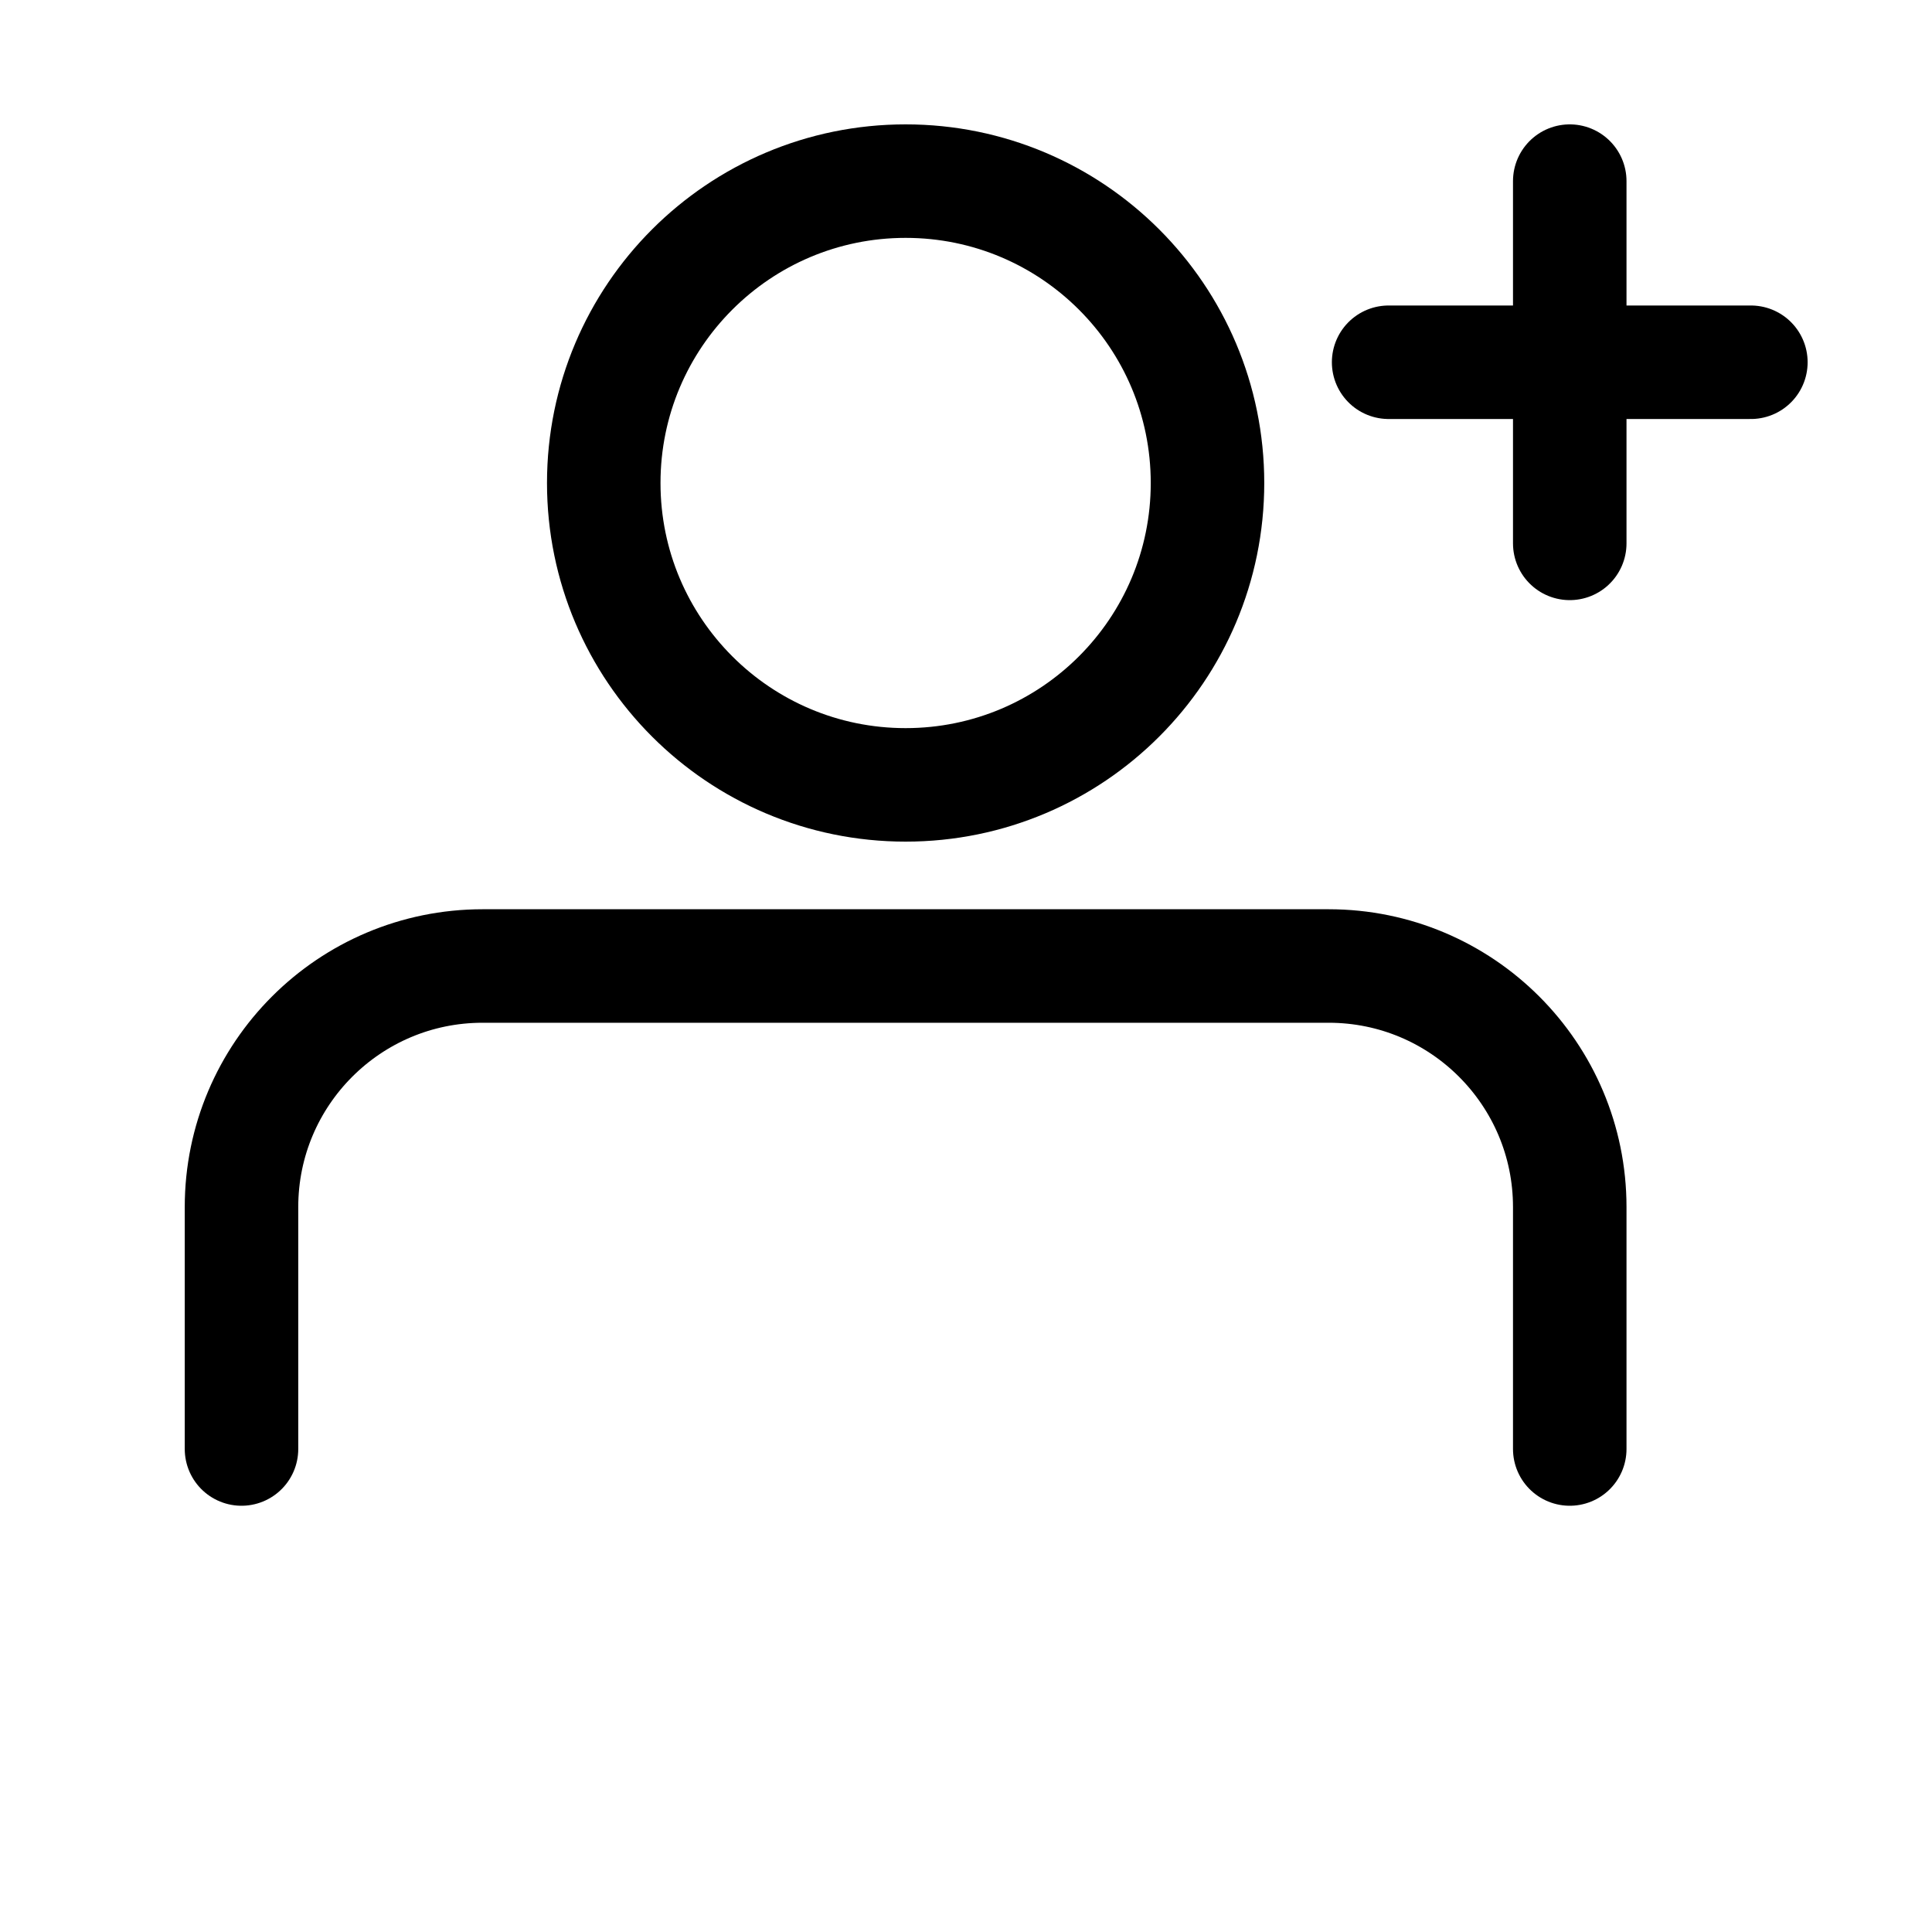
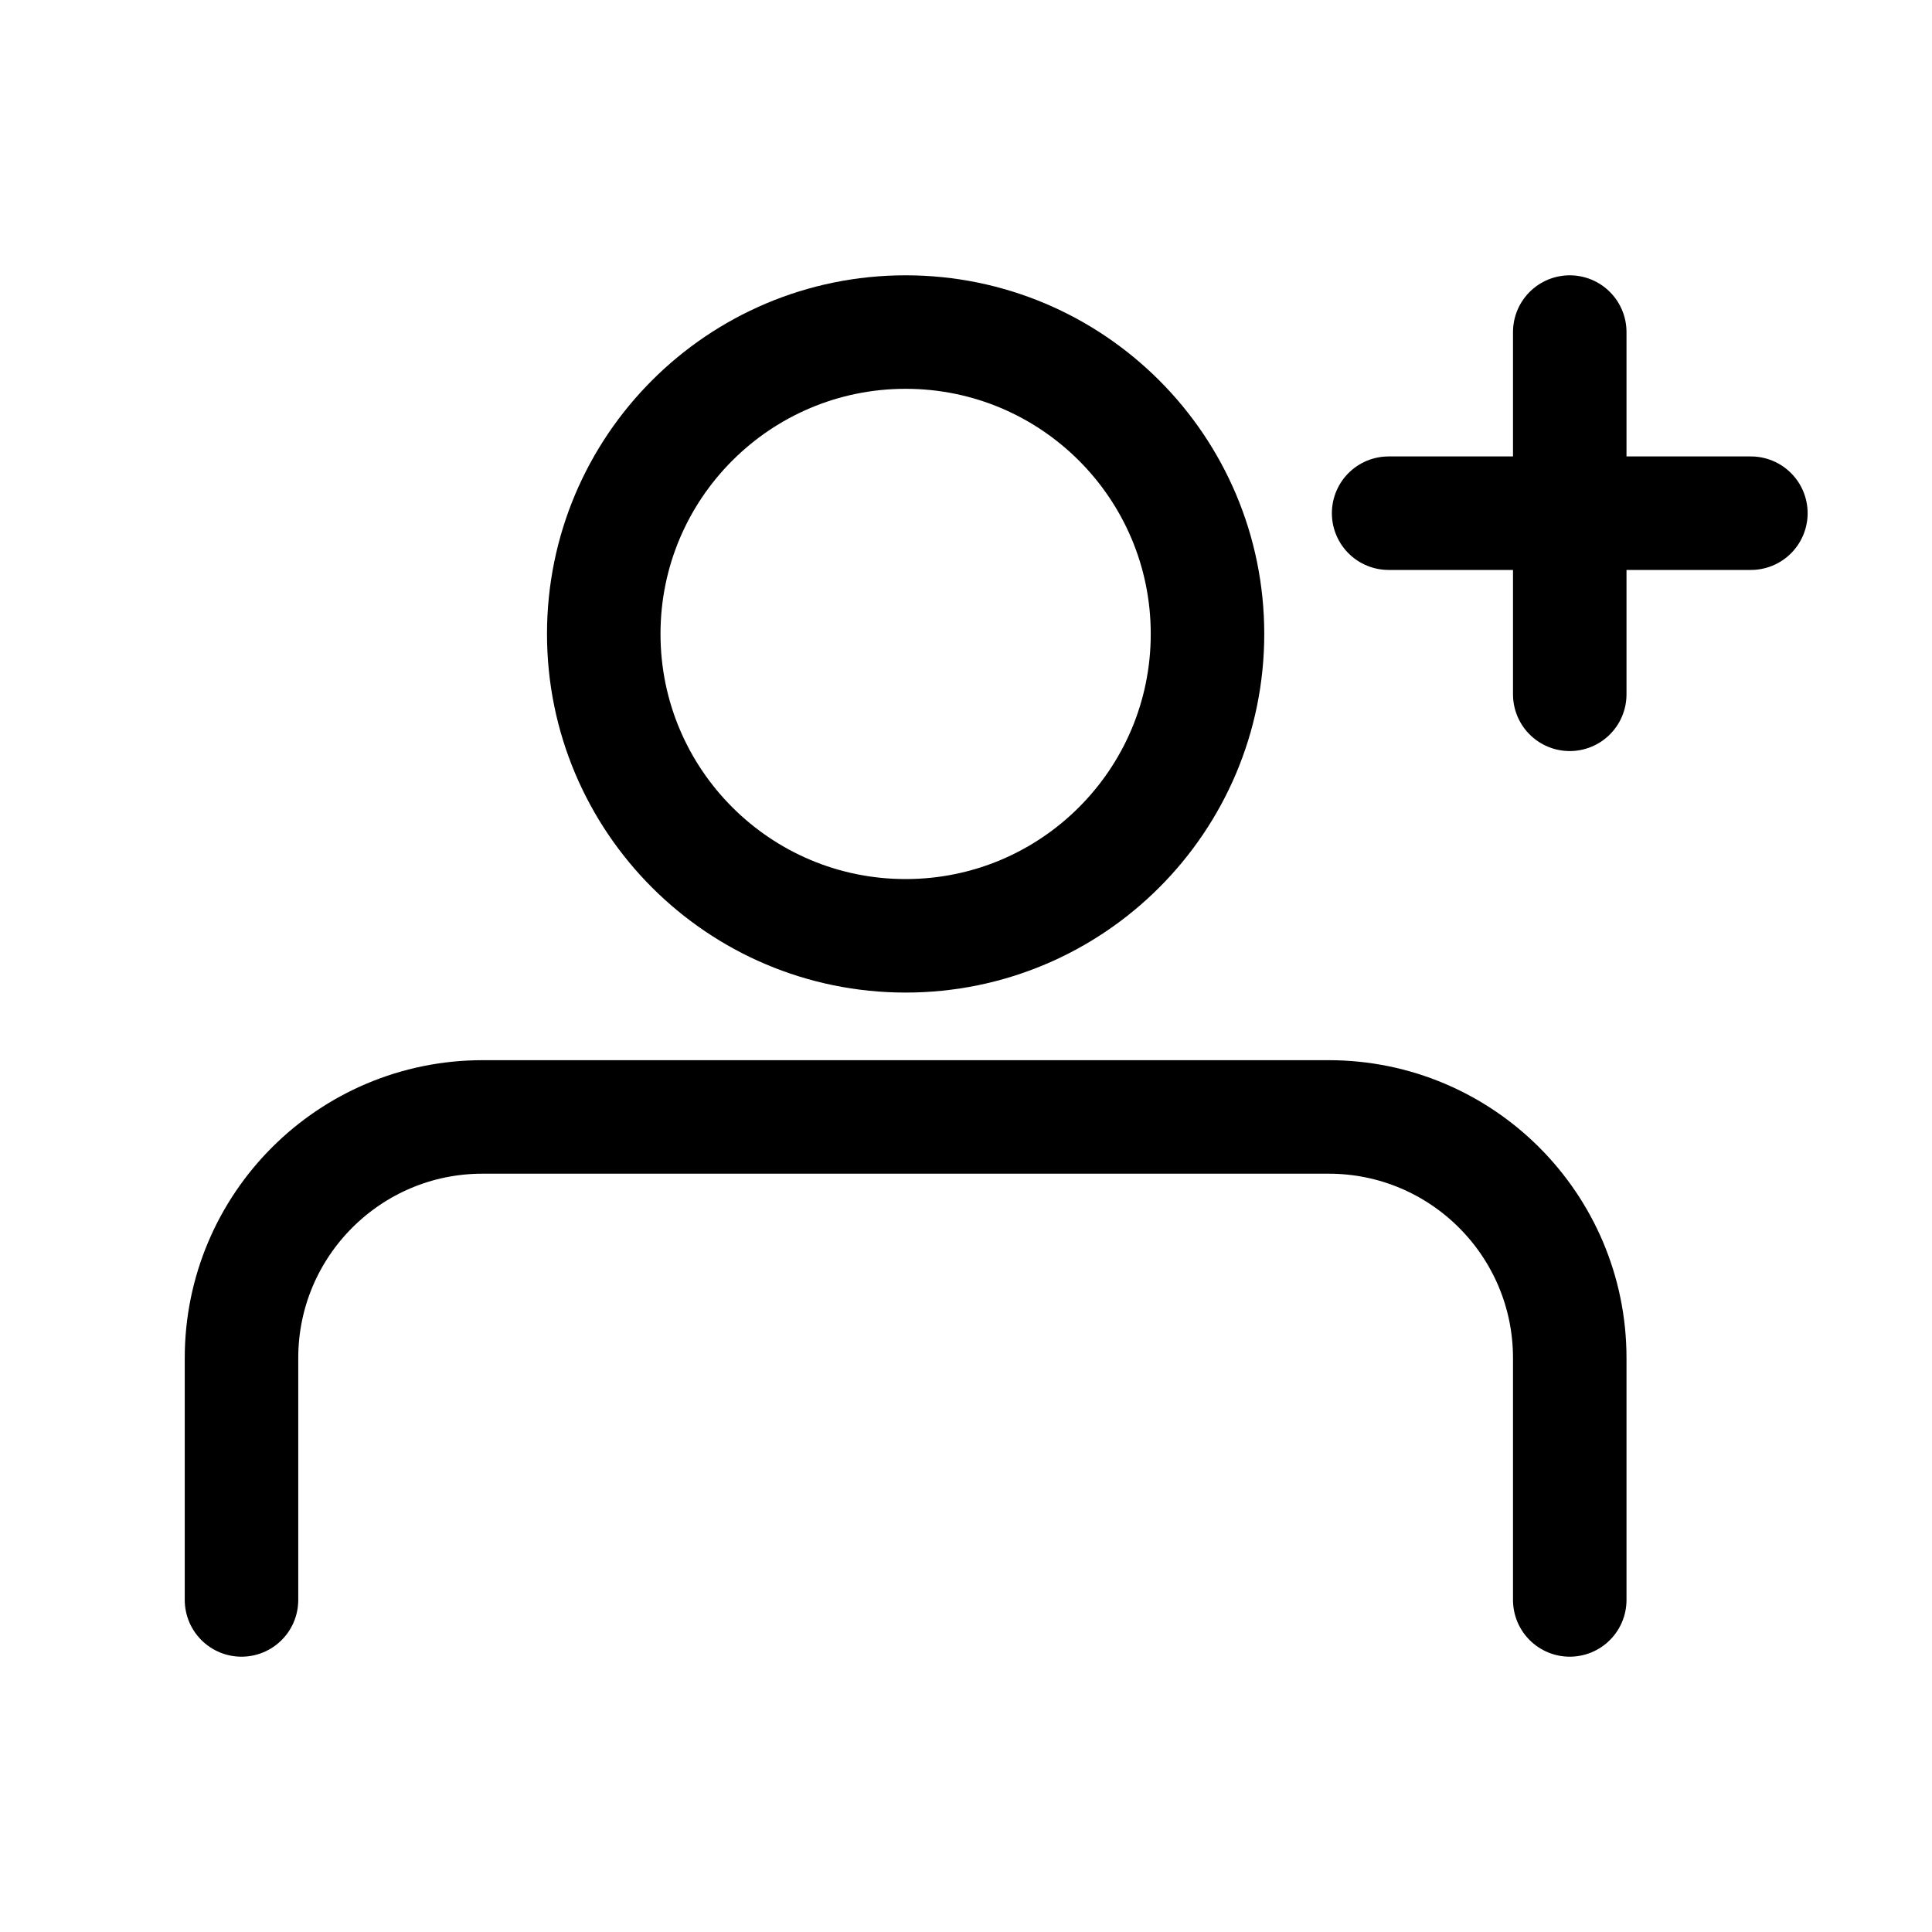
<svg xmlns="http://www.w3.org/2000/svg" width="32px" height="32px" version="1.1" xml:space="preserve" style="fill-rule:evenodd;clip-rule:evenodd;stroke-linecap:round;stroke-linejoin:round;stroke-miterlimit:1.5;">
  <g id="contact_add">
-     <circle cx="15" cy="8" r="5" style="fill:none;stroke:black;stroke-width:1.88px;" />
-     <path d="M4,24l0,-4.007c0,-2.205 1.788,-3.993 3.993,-3.993c3.974,-0 10.04,-0 14.014,-0c2.205,0 3.993,1.788 3.993,3.993c0,2.002 0,4.007 0,4.007" style="fill:none;stroke:black;stroke-width:1.88px;" />
-     <path d="M26,3l-0,6" style="fill:none;stroke:black;stroke-width:1.88px;" />
-     <path d="M23,6l6,0" style="fill:none;stroke:black;stroke-width:1.88px;" />
+     <circle cx="15" cy="10.5" r="5" style="fill:none;stroke:black;stroke-width:1.88px;" />
+     <path d="M4,26.5l0,-4.007c0,-2.205 1.788,-3.993 3.993,-3.993c3.974,-0 10.04,-0 14.014,-0c2.205,0 3.993,1.788 3.993,3.993c0,2.002 0,4.007 0,4.007" style="fill:none;stroke:black;stroke-width:1.88px;" />
+     <path d="M26,5.5l-0,6" style="fill:none;stroke:black;stroke-width:1.88px;" />
+     <path d="M23,8.5l6,0" style="fill:none;stroke:black;stroke-width:1.88px;" />
  </g>
</svg>
